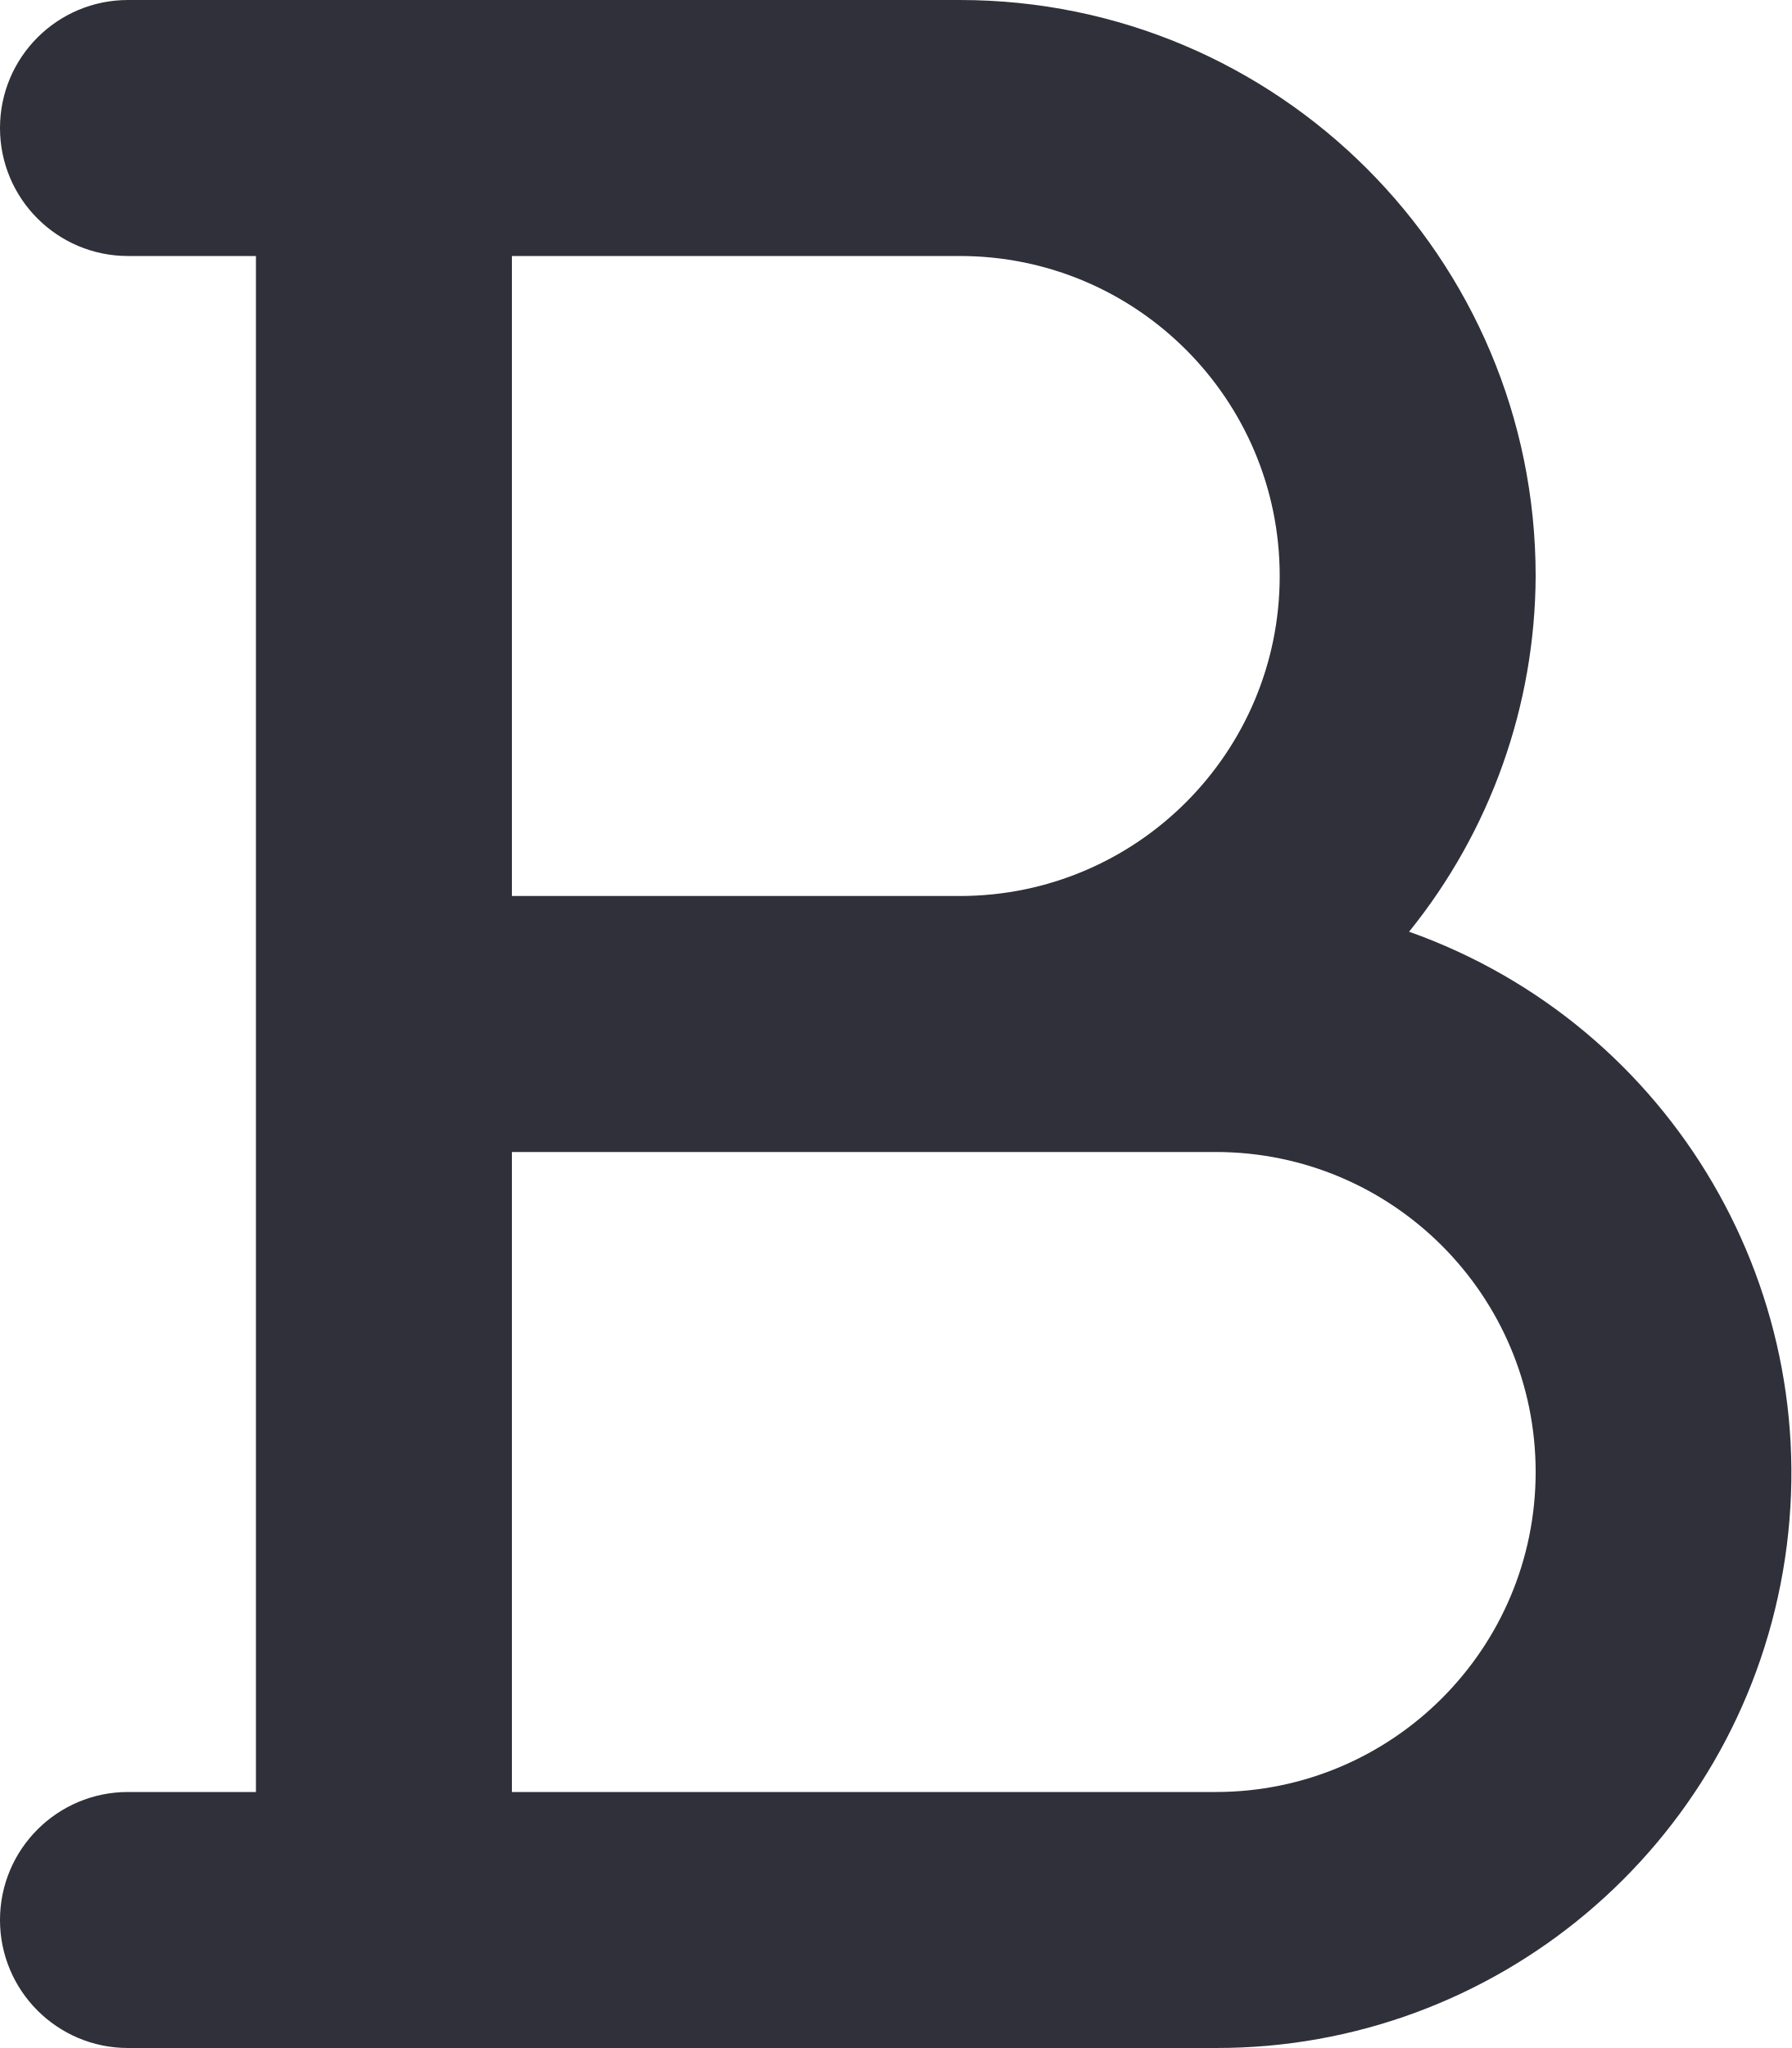
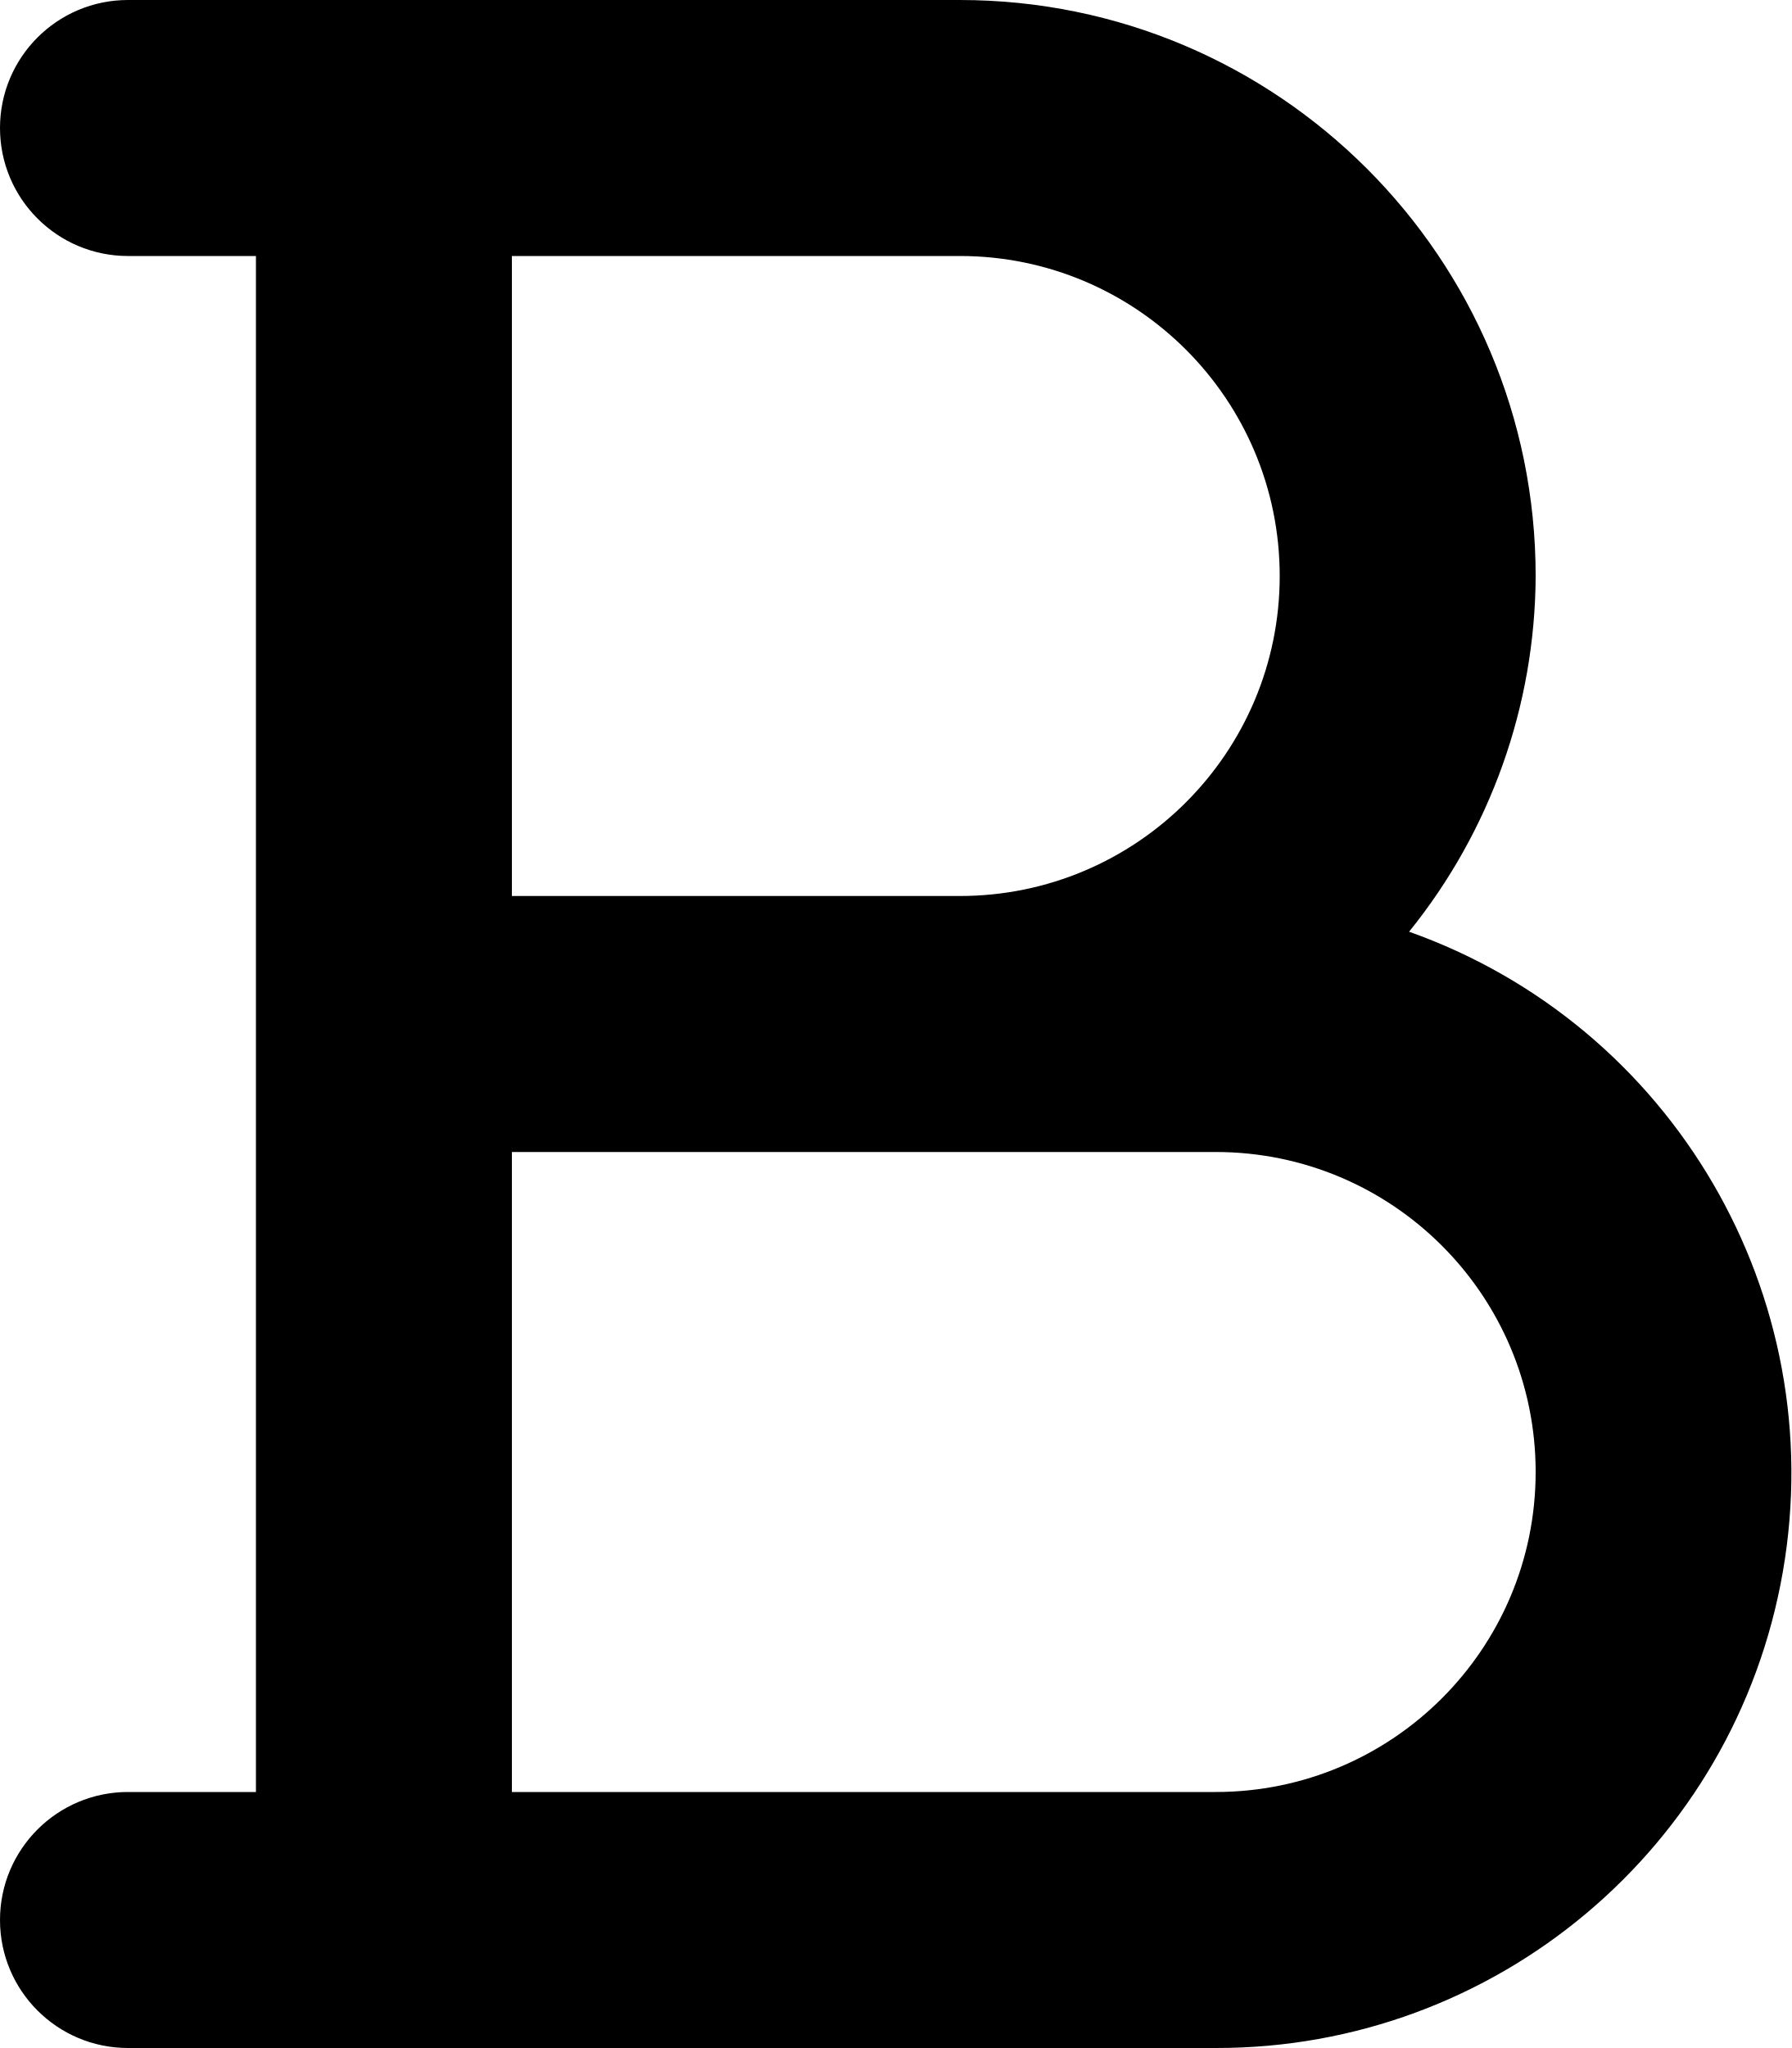
<svg xmlns="http://www.w3.org/2000/svg" fill="currentColor" viewBox="0 0 14 16">
-   <path fill="#2F3039" d="M11.011 7.279A4.448 4.448 0 0 0 12 4.5 4.5 4.5 0 0 0 7.5 0H1a1 1 0 0 0 0 2h1v12H1a1 1 0 0 0 0 2h8.5a4.49 4.49 0 0 0 1.511-8.721ZM10 4.5A2.5 2.5 0 0 1 7.5 7H4V2h3.5A2.5 2.5 0 0 1 10 4.5ZM9.5 14H4V9h5.5a2.5 2.5 0 0 1 0 5Z" />
+   <path fill="currentColor" d="M11.011 7.279A4.448 4.448 0 0 0 12 4.5 4.5 4.5 0 0 0 7.5 0H1a1 1 0 0 0 0 2h1v12H1a1 1 0 0 0 0 2h8.5a4.49 4.49 0 0 0 1.511-8.721ZM10 4.5A2.5 2.5 0 0 1 7.5 7H4V2h3.5A2.5 2.5 0 0 1 10 4.5ZM9.5 14H4V9h5.5a2.5 2.5 0 0 1 0 5Z" />
</svg>
